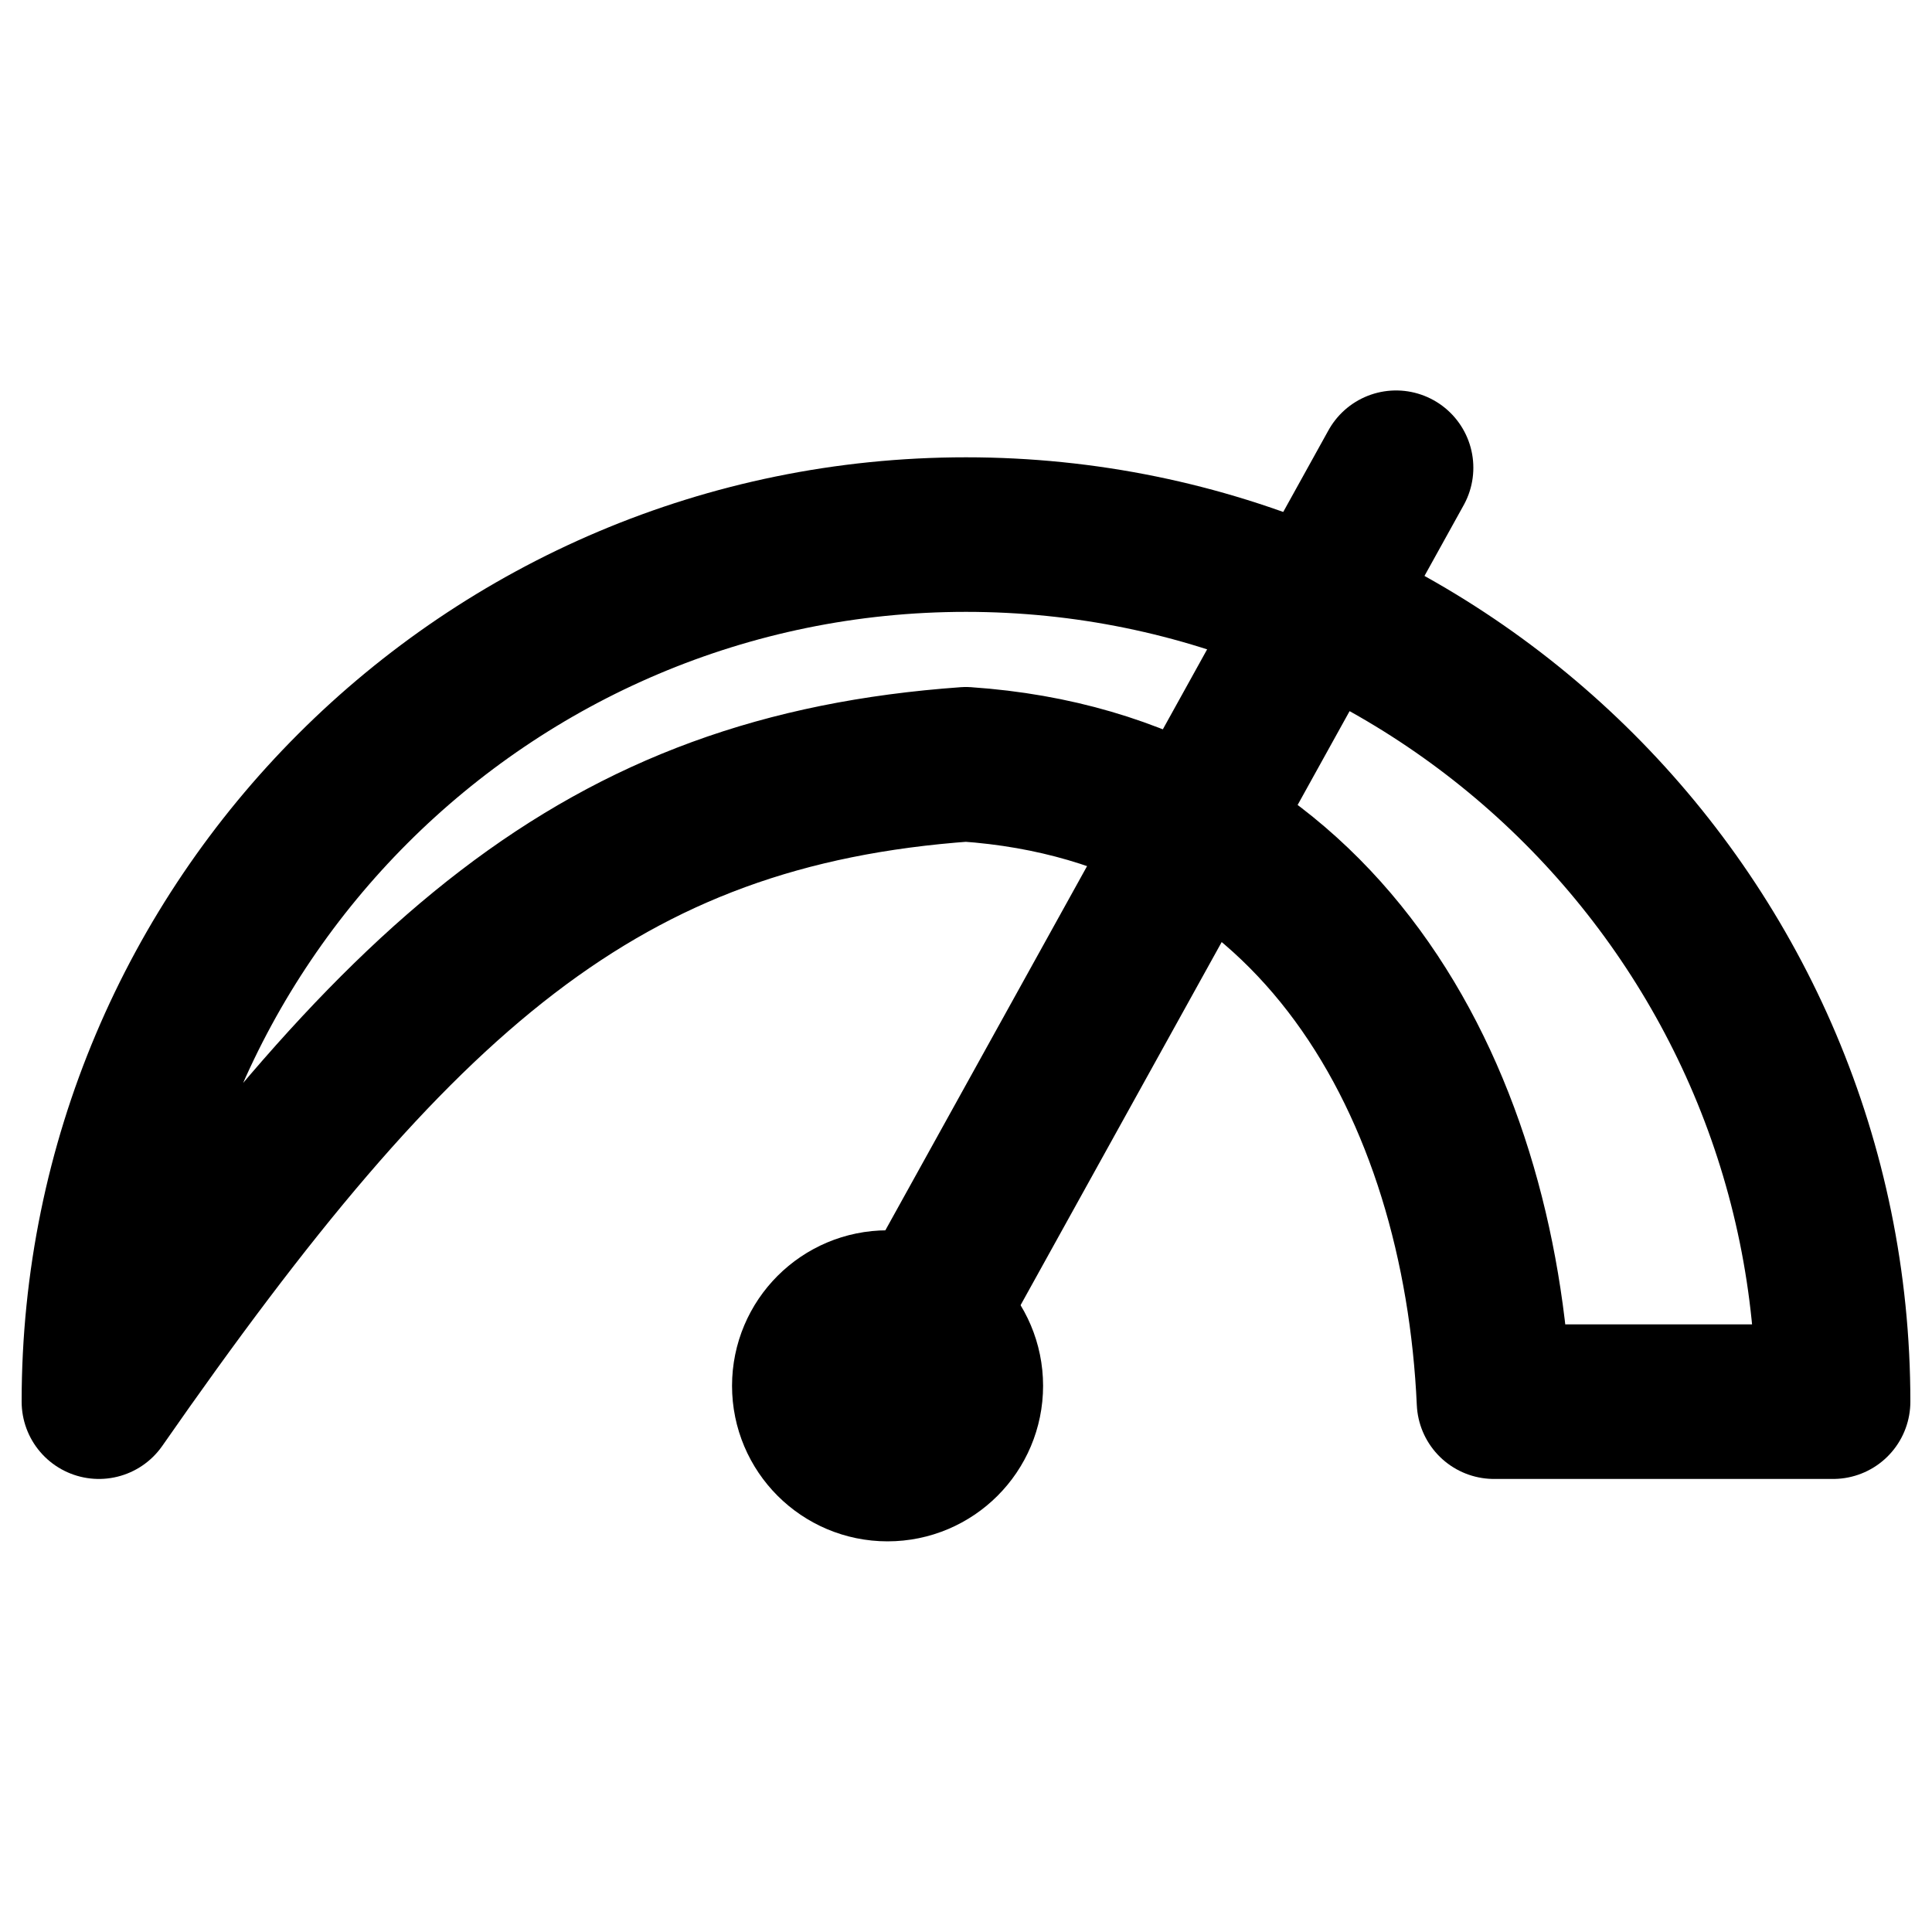
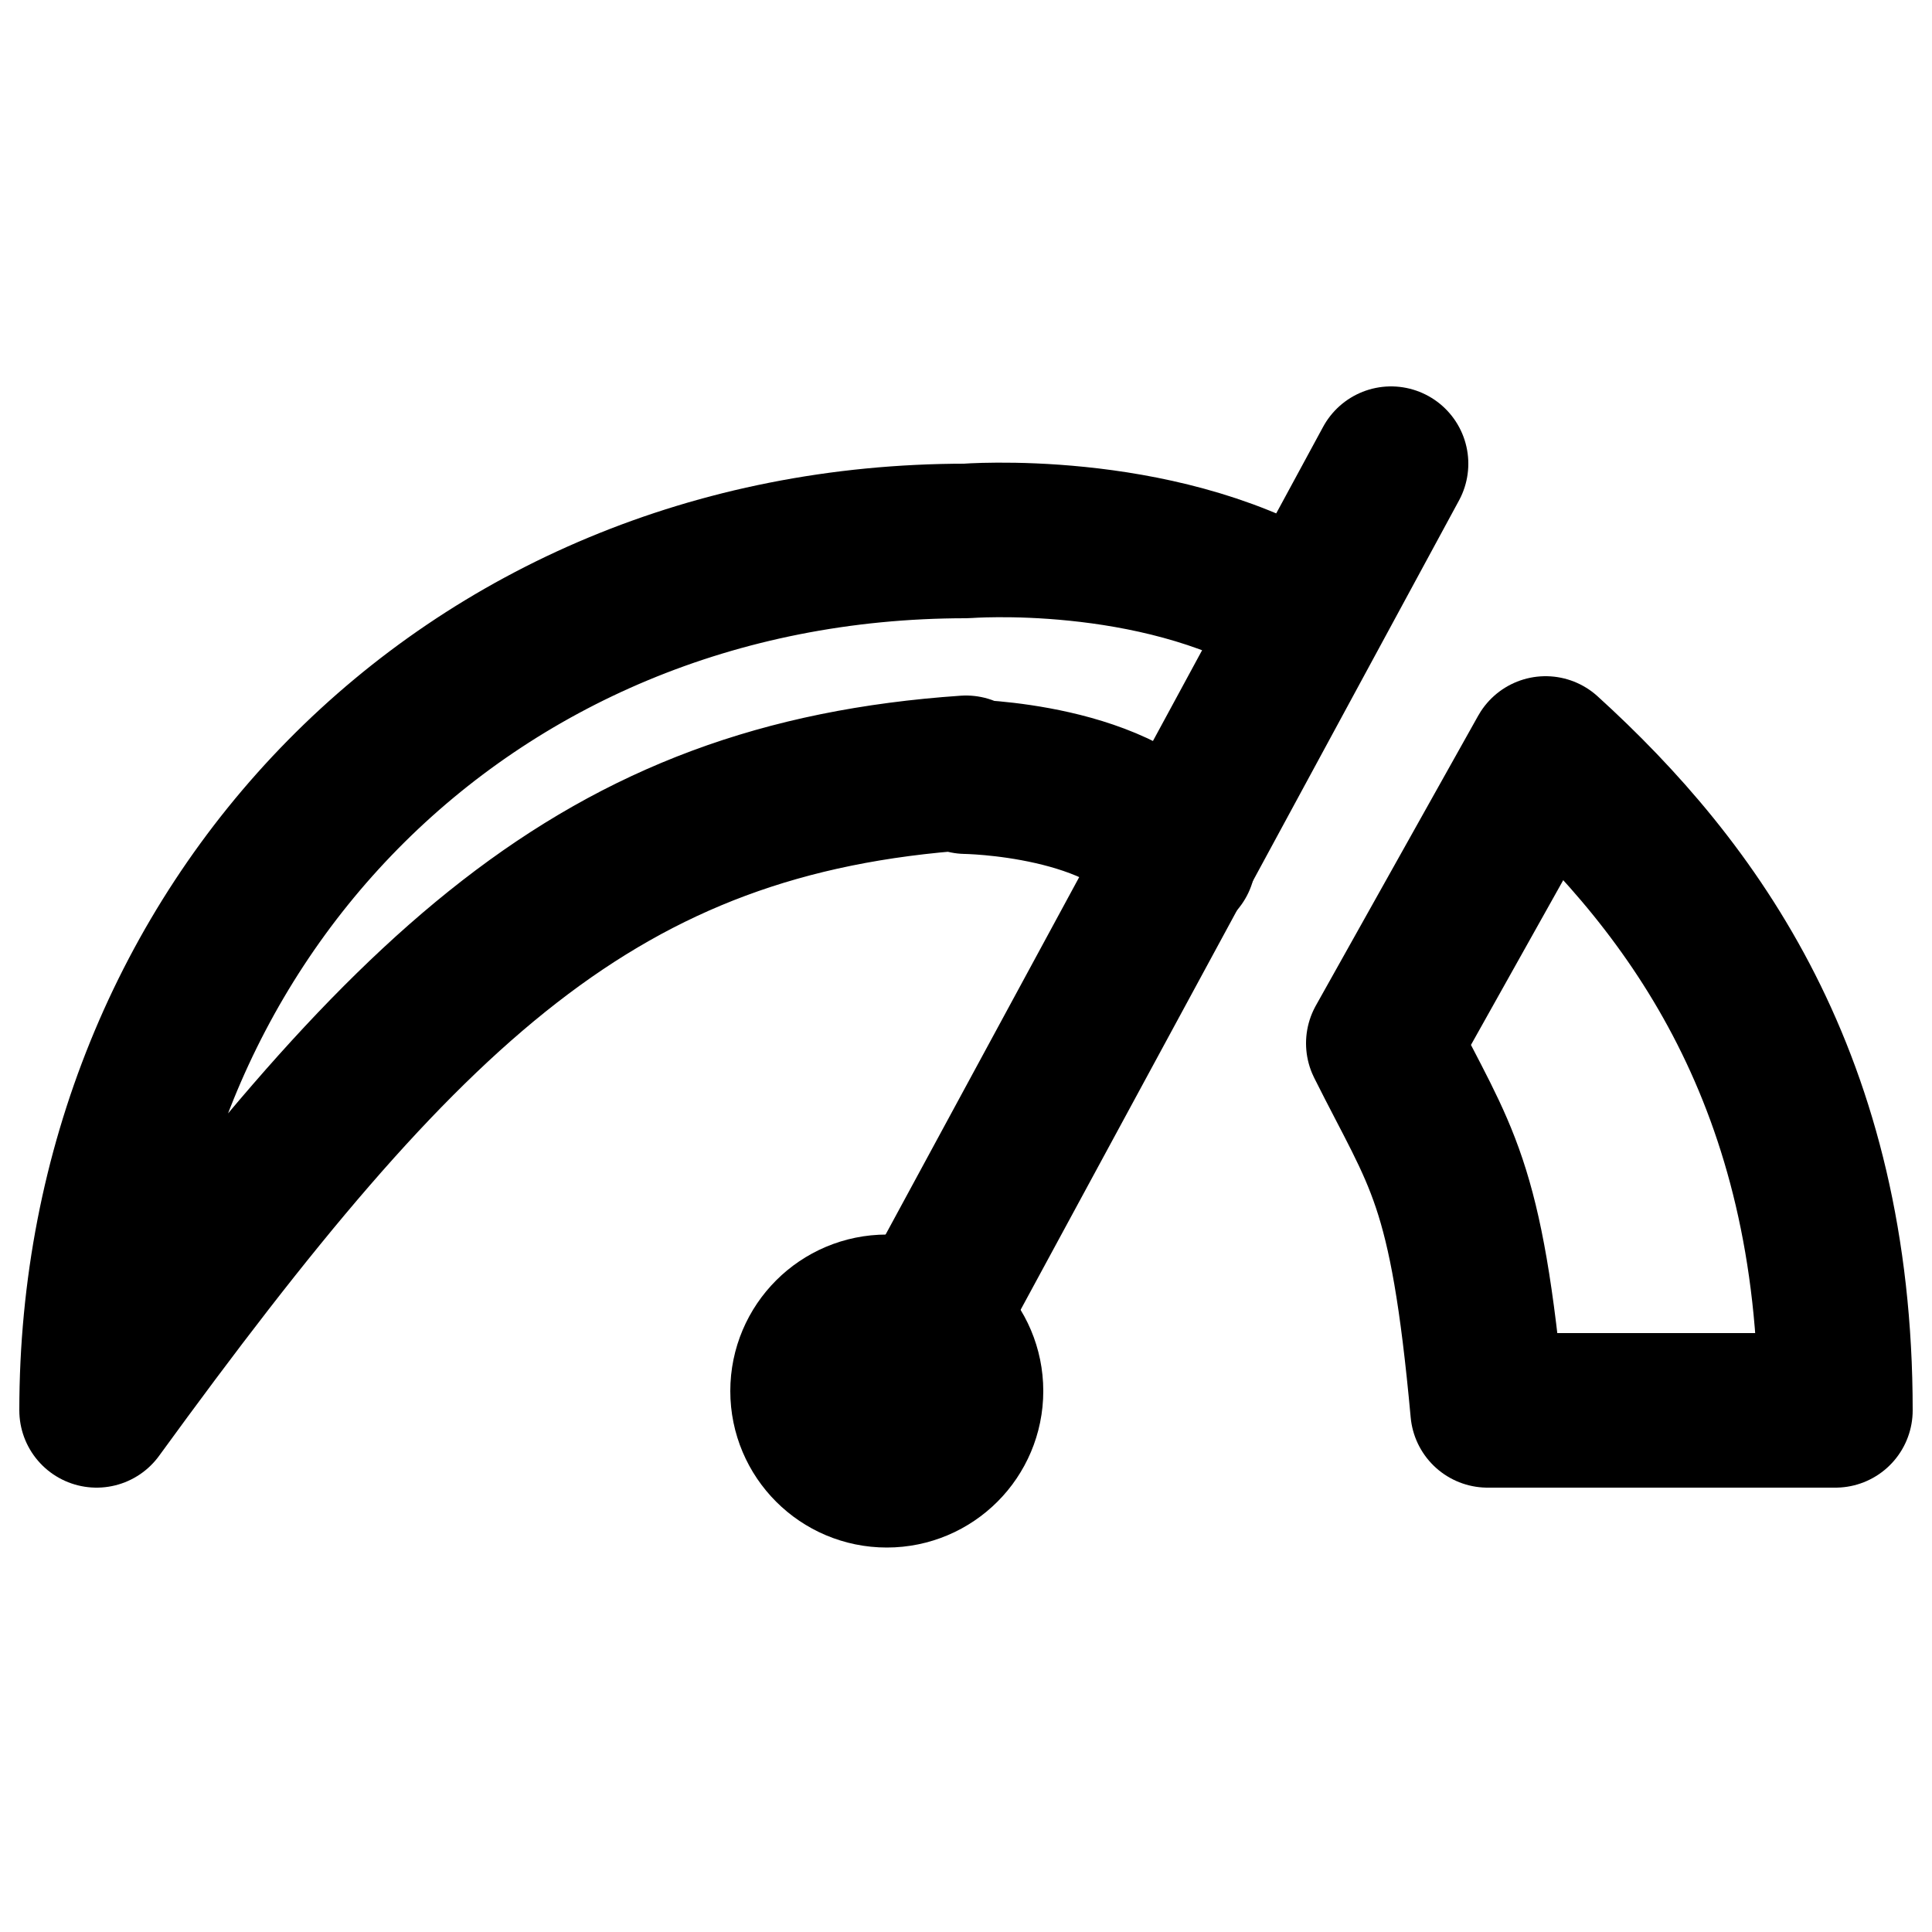
<svg xmlns="http://www.w3.org/2000/svg" version="1.1" viewBox="0 0 10 10" xml:space="preserve">
  <g fill="none" stroke="#000" stroke-linecap="round" stroke-linejoin="round" stroke-width=".8">
-     <path d="m5 3.956c-1.889 0.135-2.944 1.08-4.488 3.299 0-2.479 2.01-4.488 4.488-4.488s4.488 2.01 4.488 4.488h-1.755c-0.073-1.609-0.901-3.174-2.734-3.299" style="paint-order:stroke markers fill" />
-     <circle cx="4.594" cy="7.173" r=".405" style="paint-order:stroke markers fill" />
-     <path d="m4.594 7.173 2.632-4.752" style="paint-order:stroke markers fill" />
+     <path d="m4.6 7.2 2.6-4.8" style="paint-order:stroke markers fill" />
+     <path d="m5 7.2a0.41 0.41 0 0 1-0.41 0.41 0.41 0.41 0 0 1-0.41-0.41 0.41 0.41 0 0 1 0.41-0.41 0.41 0.41 0 0 1 0.41 0.41z" style="paint-order:stroke markers fill" />
+     <path d="m8 3.9c0.77 0.7 1.5 1.7 1.5 3.4h-1.8c-0.11-1.2-0.24-1.3-0.54-1.9z" style="paint-order:stroke markers fill" />
+     <path d="m5 4c-1.9 0.13-2.9 1.1-4.5 3.3 0-2.5 1.9-4.5 4.5-4.5 0 0 0.97-0.077 1.7 0.35m-0.6 1.3c-0.27-0.42-1.1-0.43-1.1-0.43" style="paint-order:stroke markers fill" />
  </g>
</svg>
